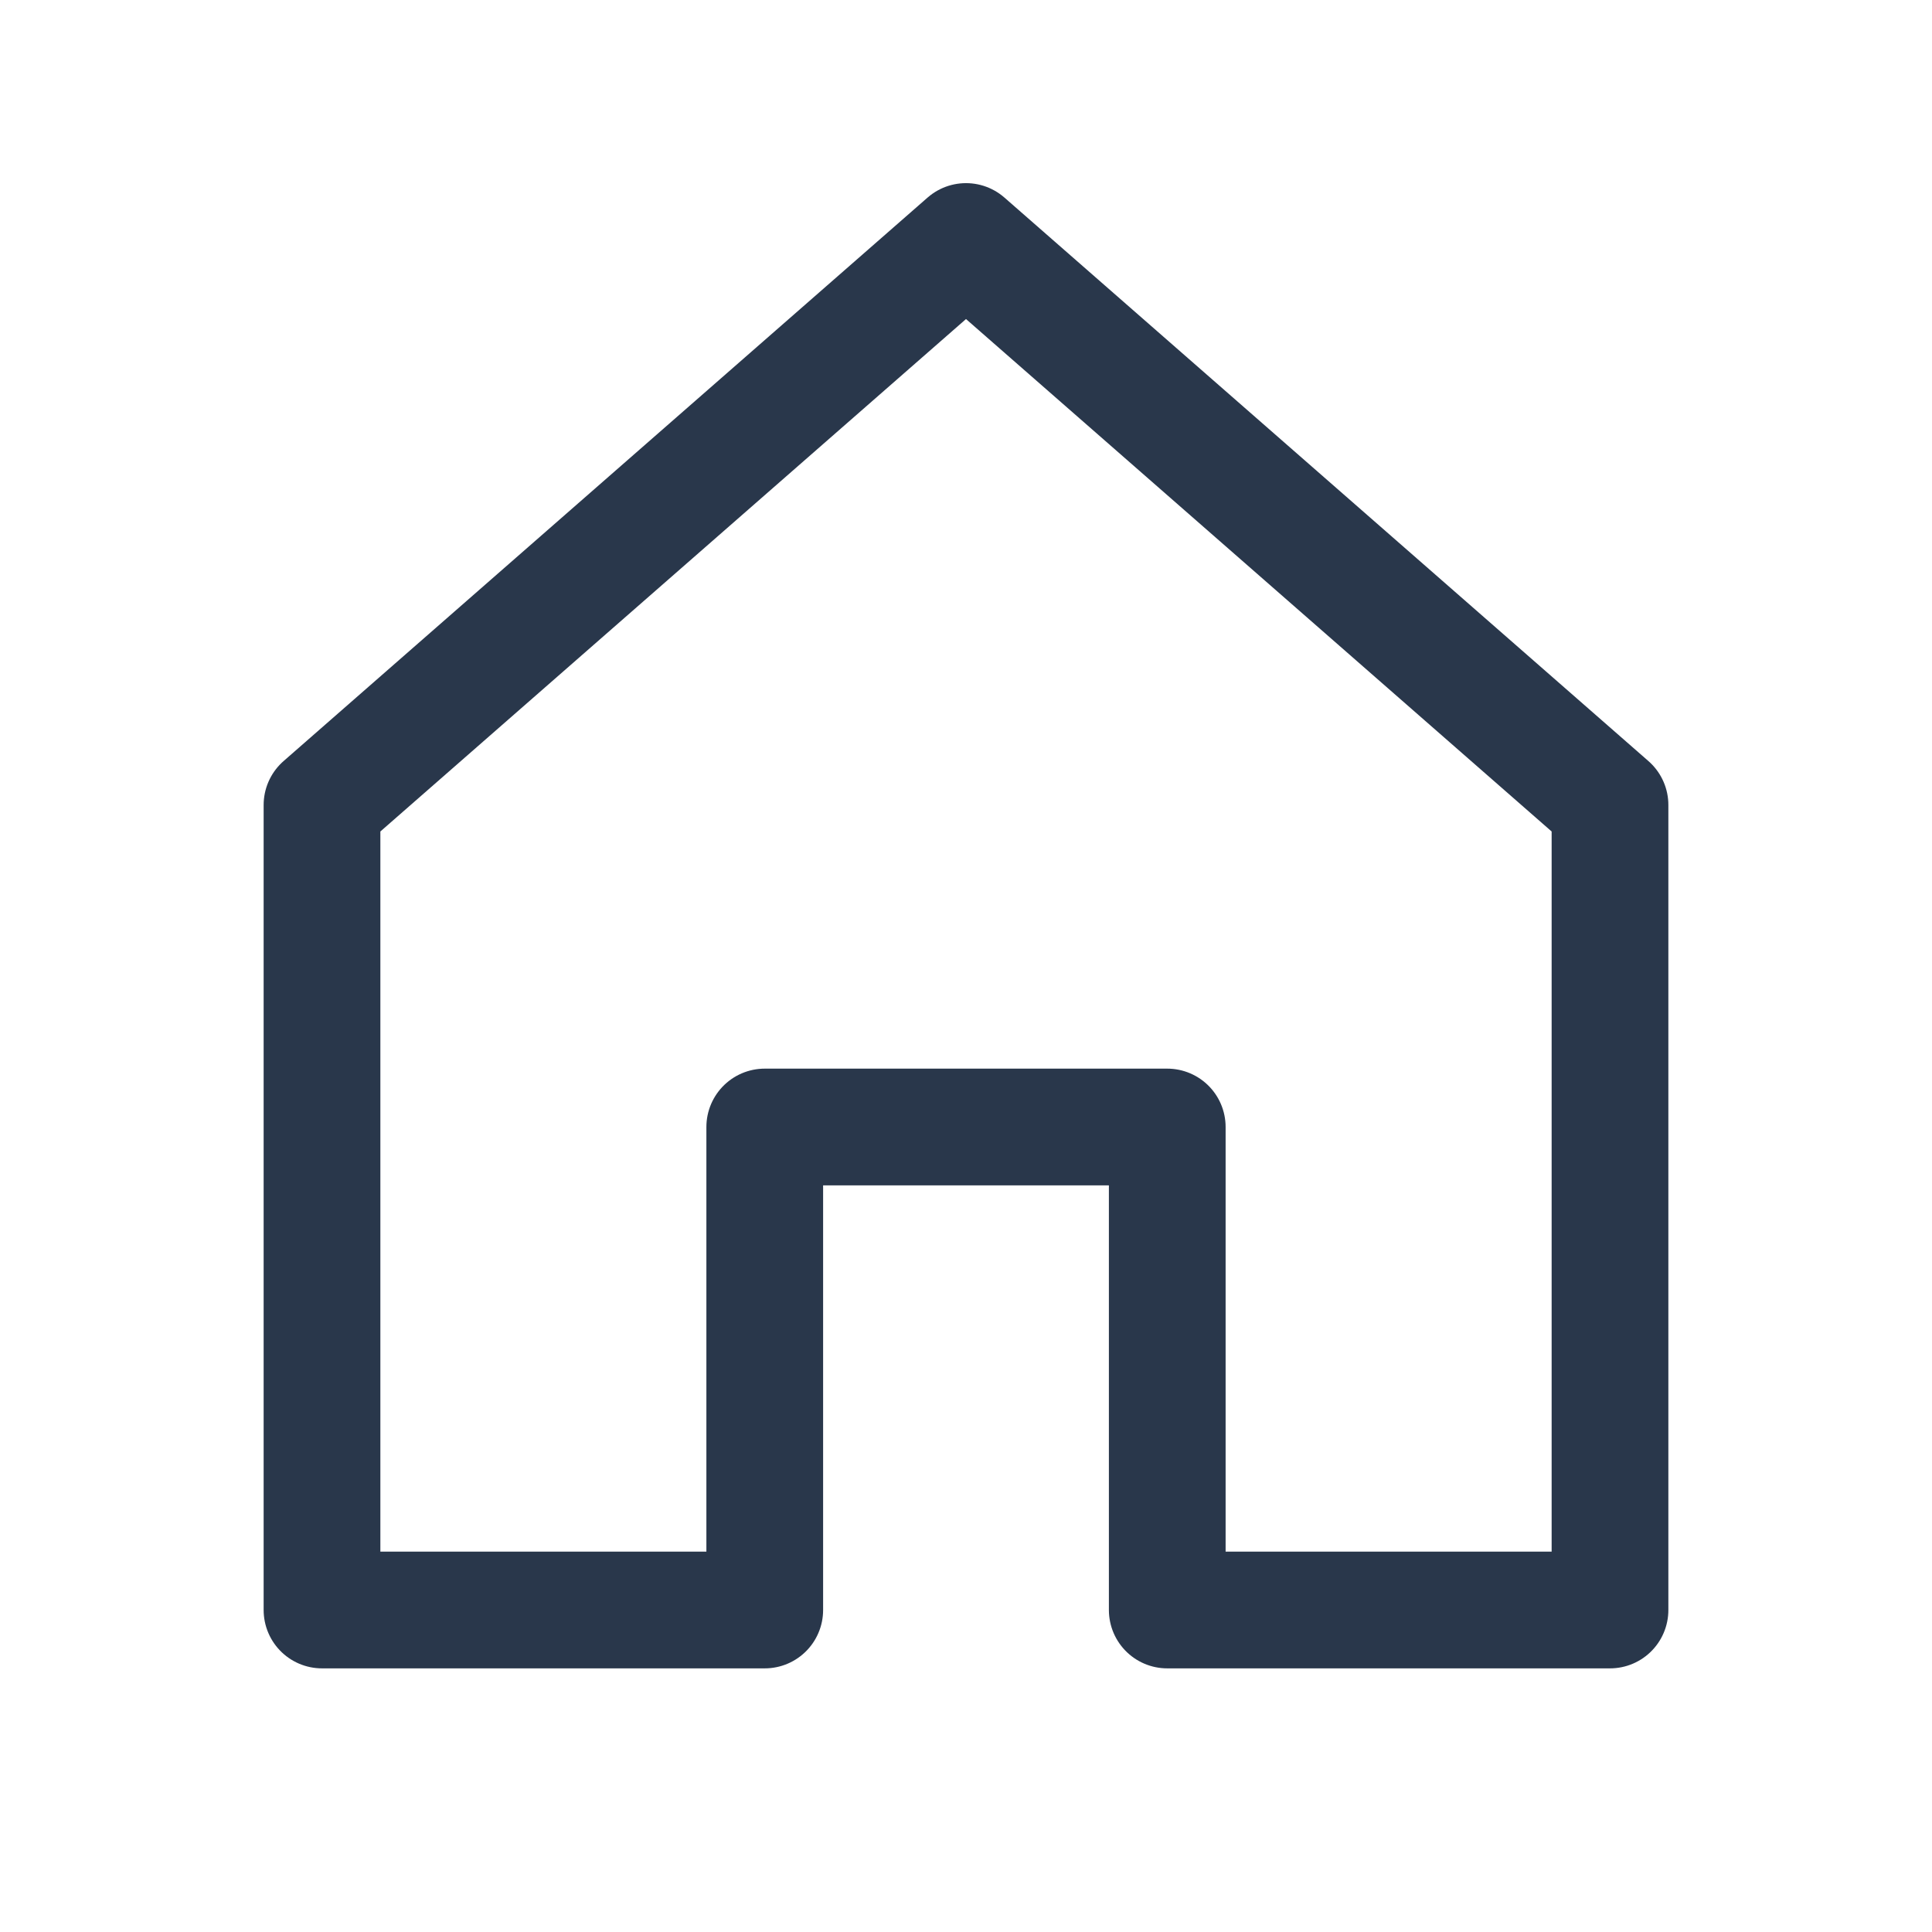
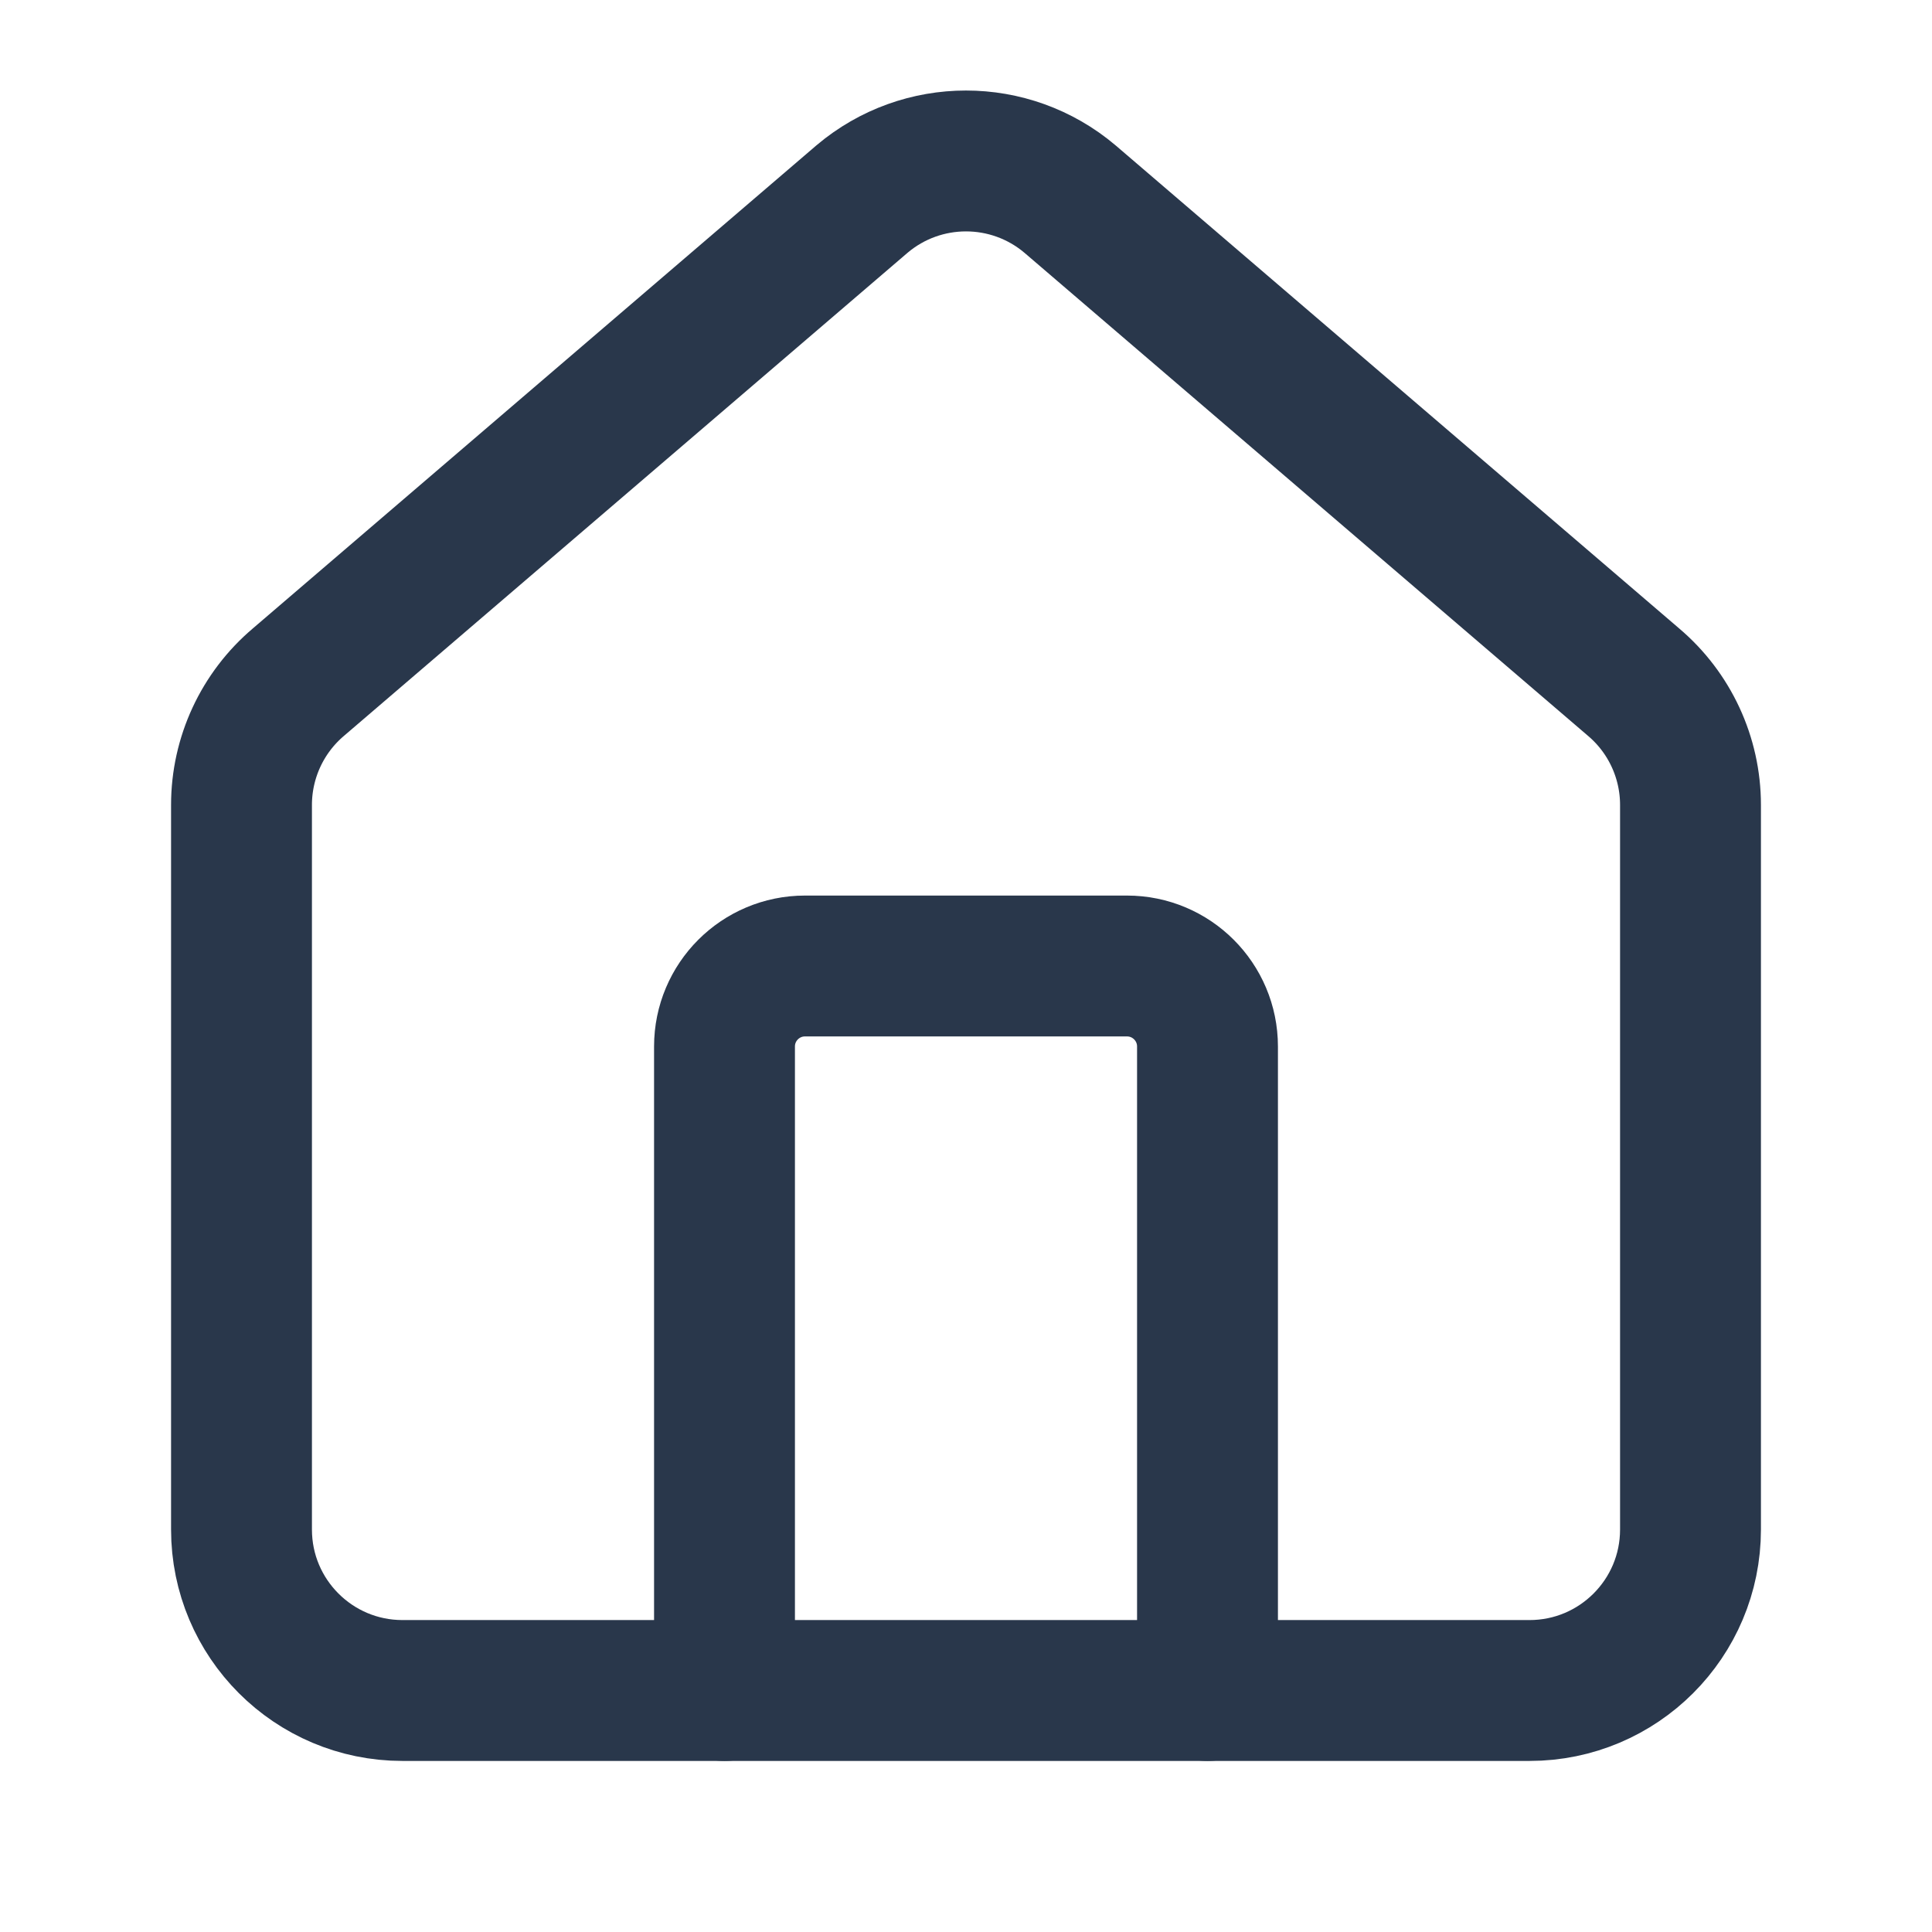
- <svg xmlns="http://www.w3.org/2000/svg" width="24" height="24" viewBox="0 0 24 24" fill="none" stroke="#29374b" stroke-width="1.45" stroke-linecap="round" stroke-linejoin="round">
-   <path d="m4 10 8-7 8 7v10h-5.5v-6h-5v6H4Z" />
+ <svg xmlns="http://www.w3.org/2000/svg" width="24" height="24" viewBox="0 0 24 24" fill="none" stroke="#29374b" stroke-width="1.75" stroke-linecap="round" stroke-linejoin="round">
+   <path d="M15 21v-8a1 1 0 0 0-1-1h-4a1 1 0 0 0-1 1v8" />
+   <path d="M3 10a2 2 0 0 1 .709-1.528l7-6a2 2 0 0 1 2.582 0l7 6A2 2 0 0 1 21 10v9a2 2 0 0 1-2 2H5a2 2 0 0 1-2-2z" />
</svg>
